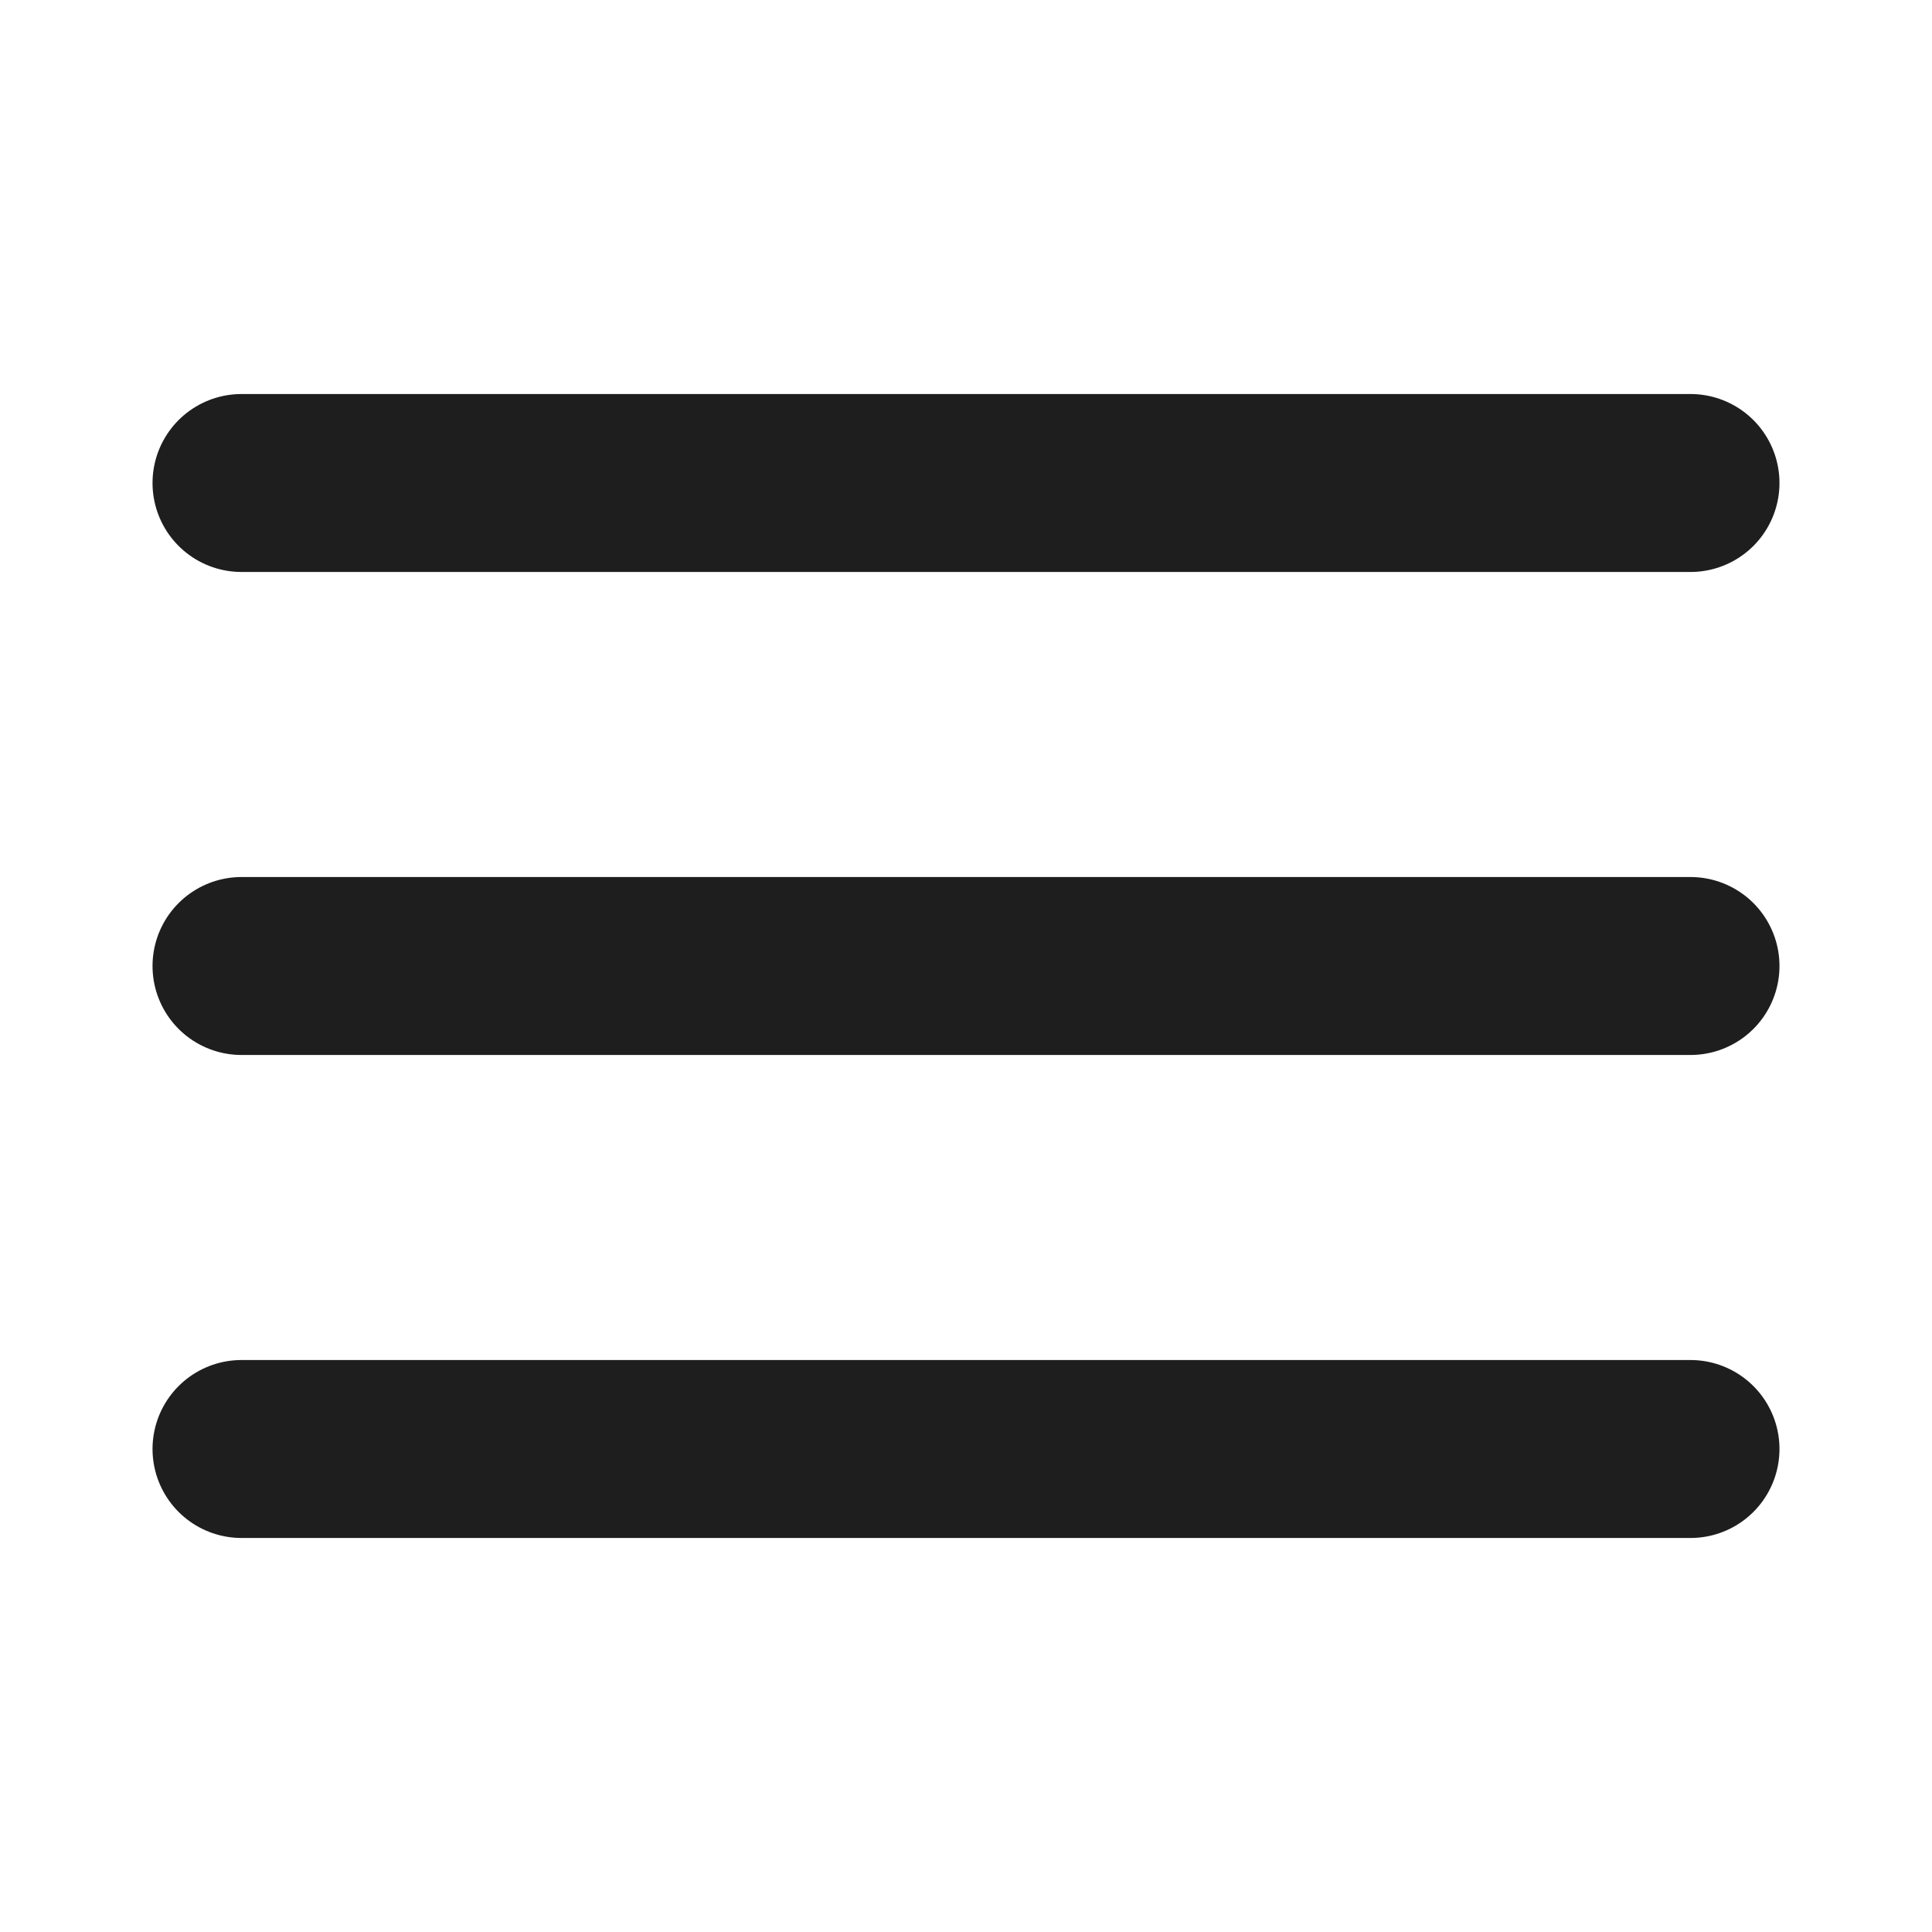
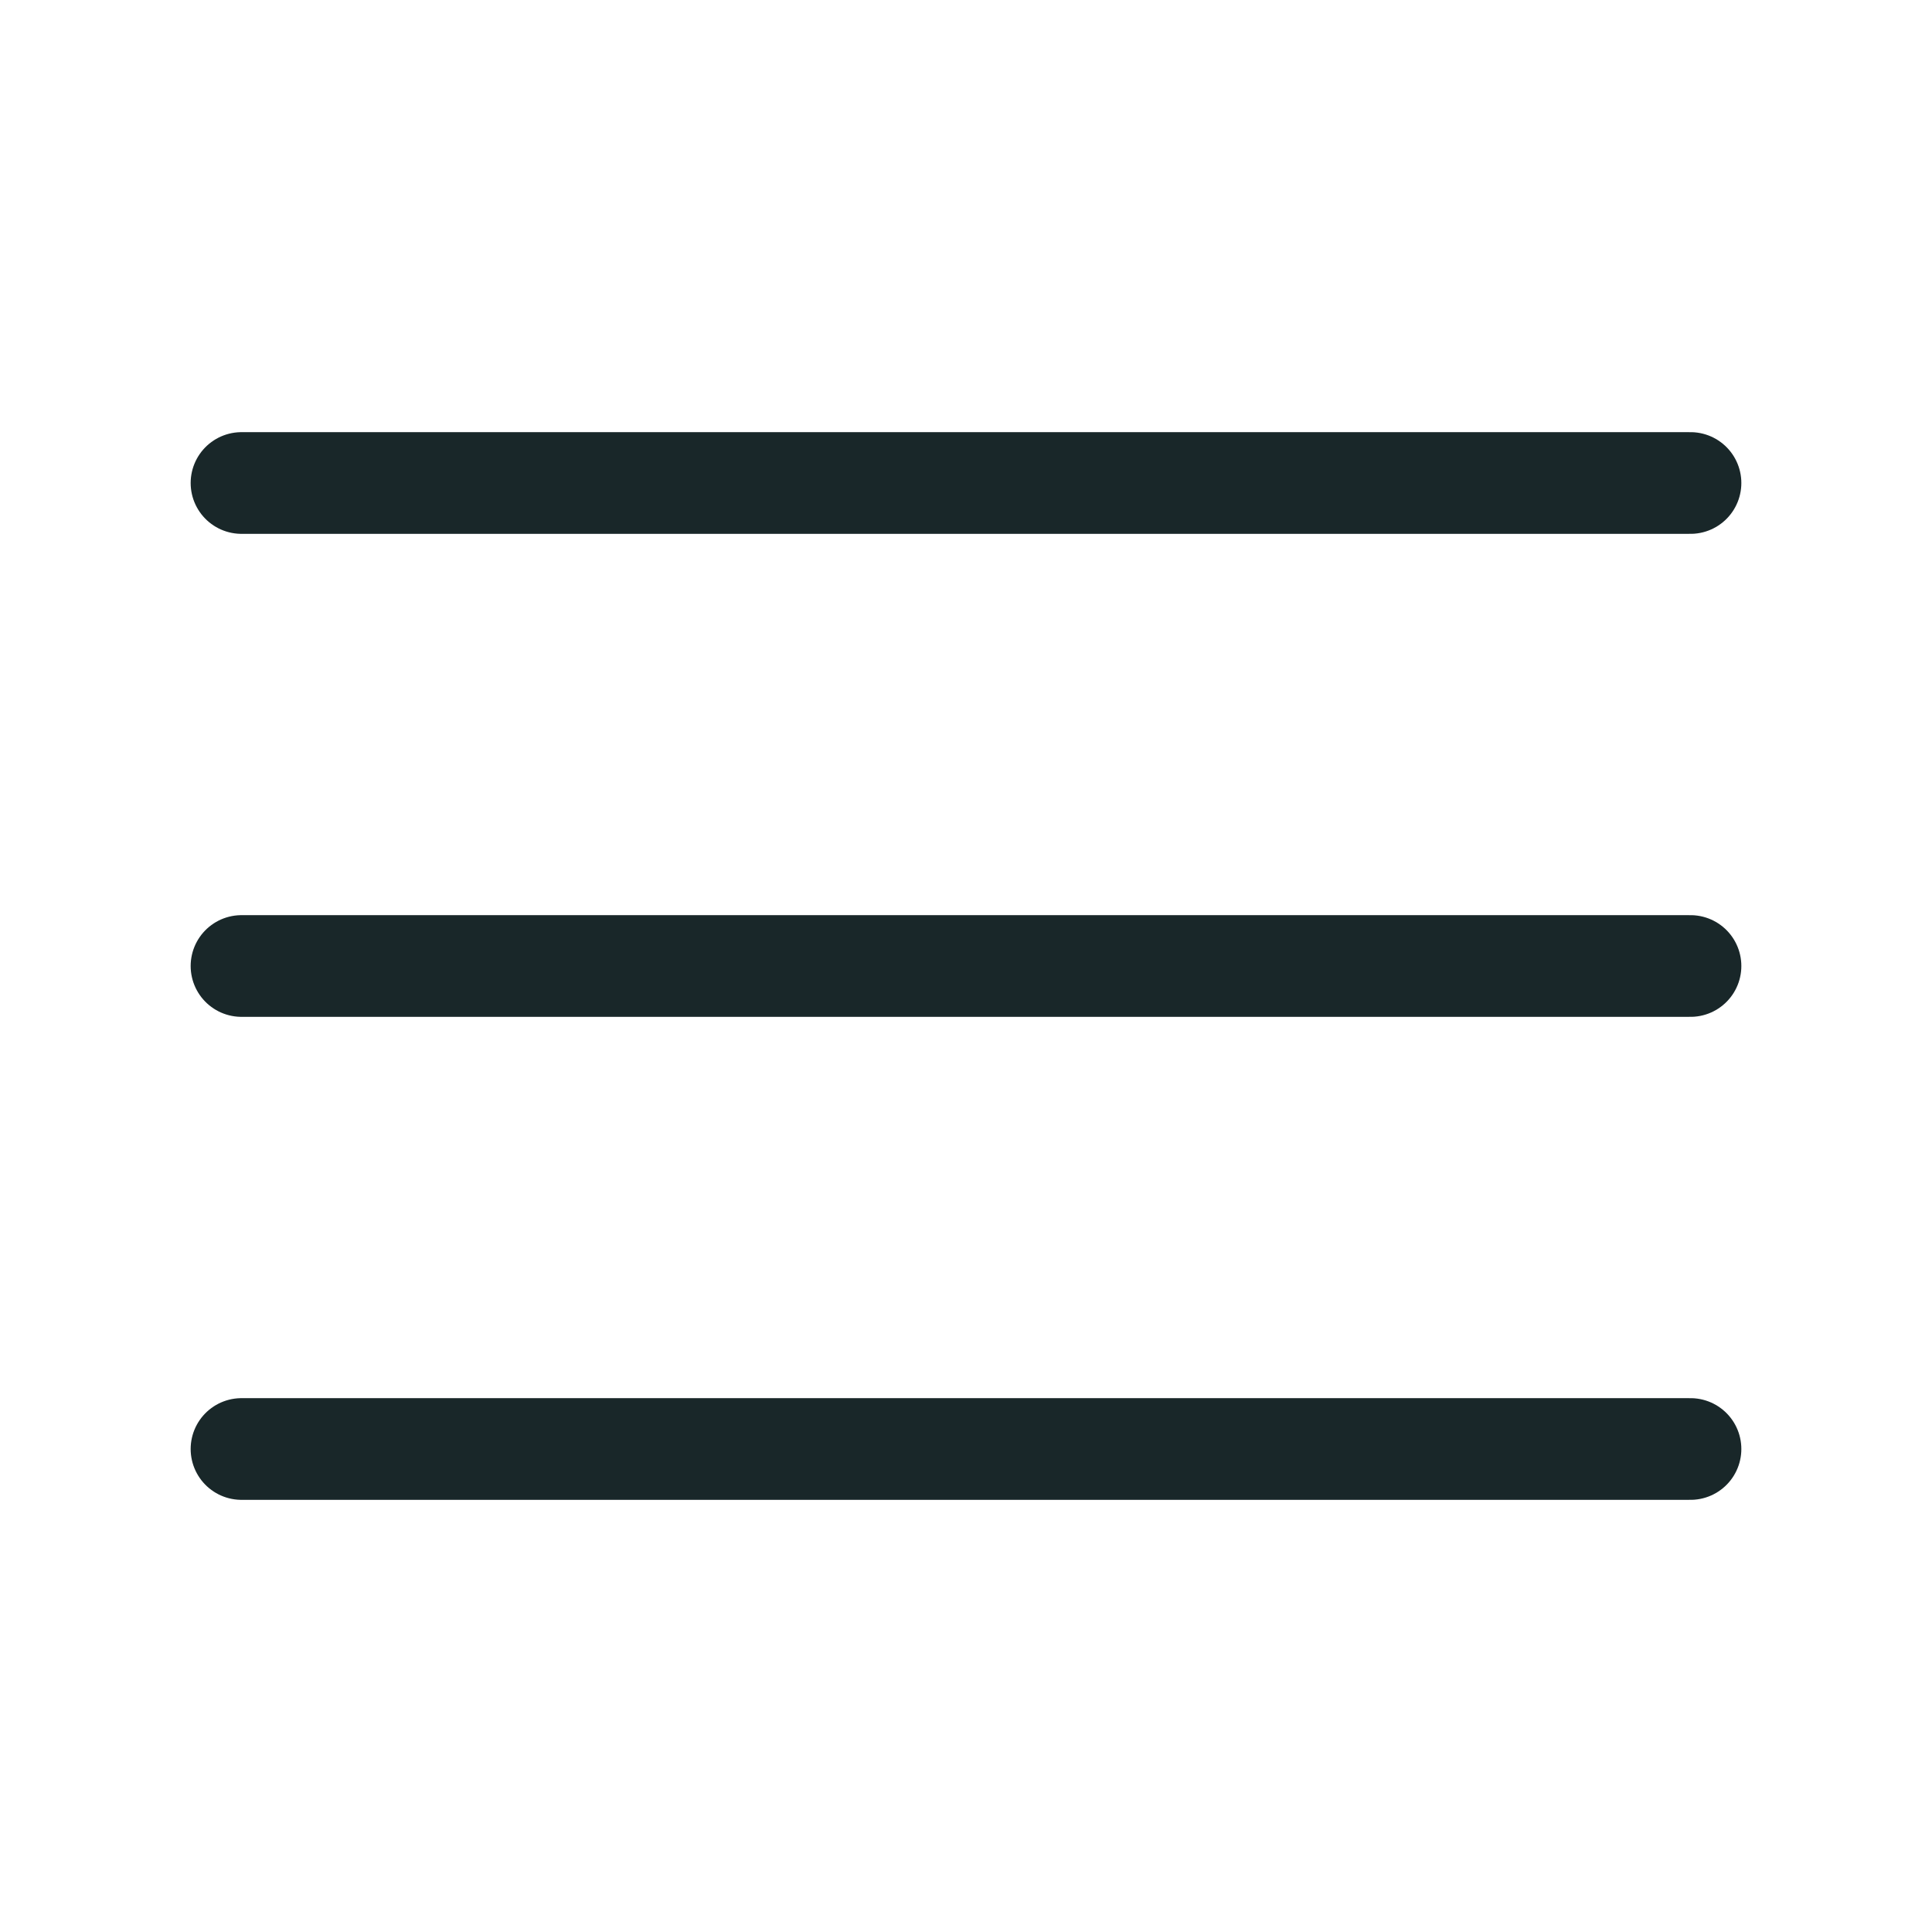
<svg xmlns="http://www.w3.org/2000/svg" width="38" height="38" viewBox="0 0 38 38" fill="none">
-   <path d="M4.75 19H33.25M4.75 9.5H33.25M4.75 28.5H33.25" stroke="#1E1E1E" stroke-width="3.5" stroke-linecap="round" stroke-linejoin="round" />
+   <path d="M4.75 19H33.25M4.75 9.5H33.25M4.75 28.5H33.25" stroke="#192729" stroke-width="2" stroke-linecap="round" stroke-linejoin="round" />
</svg>
